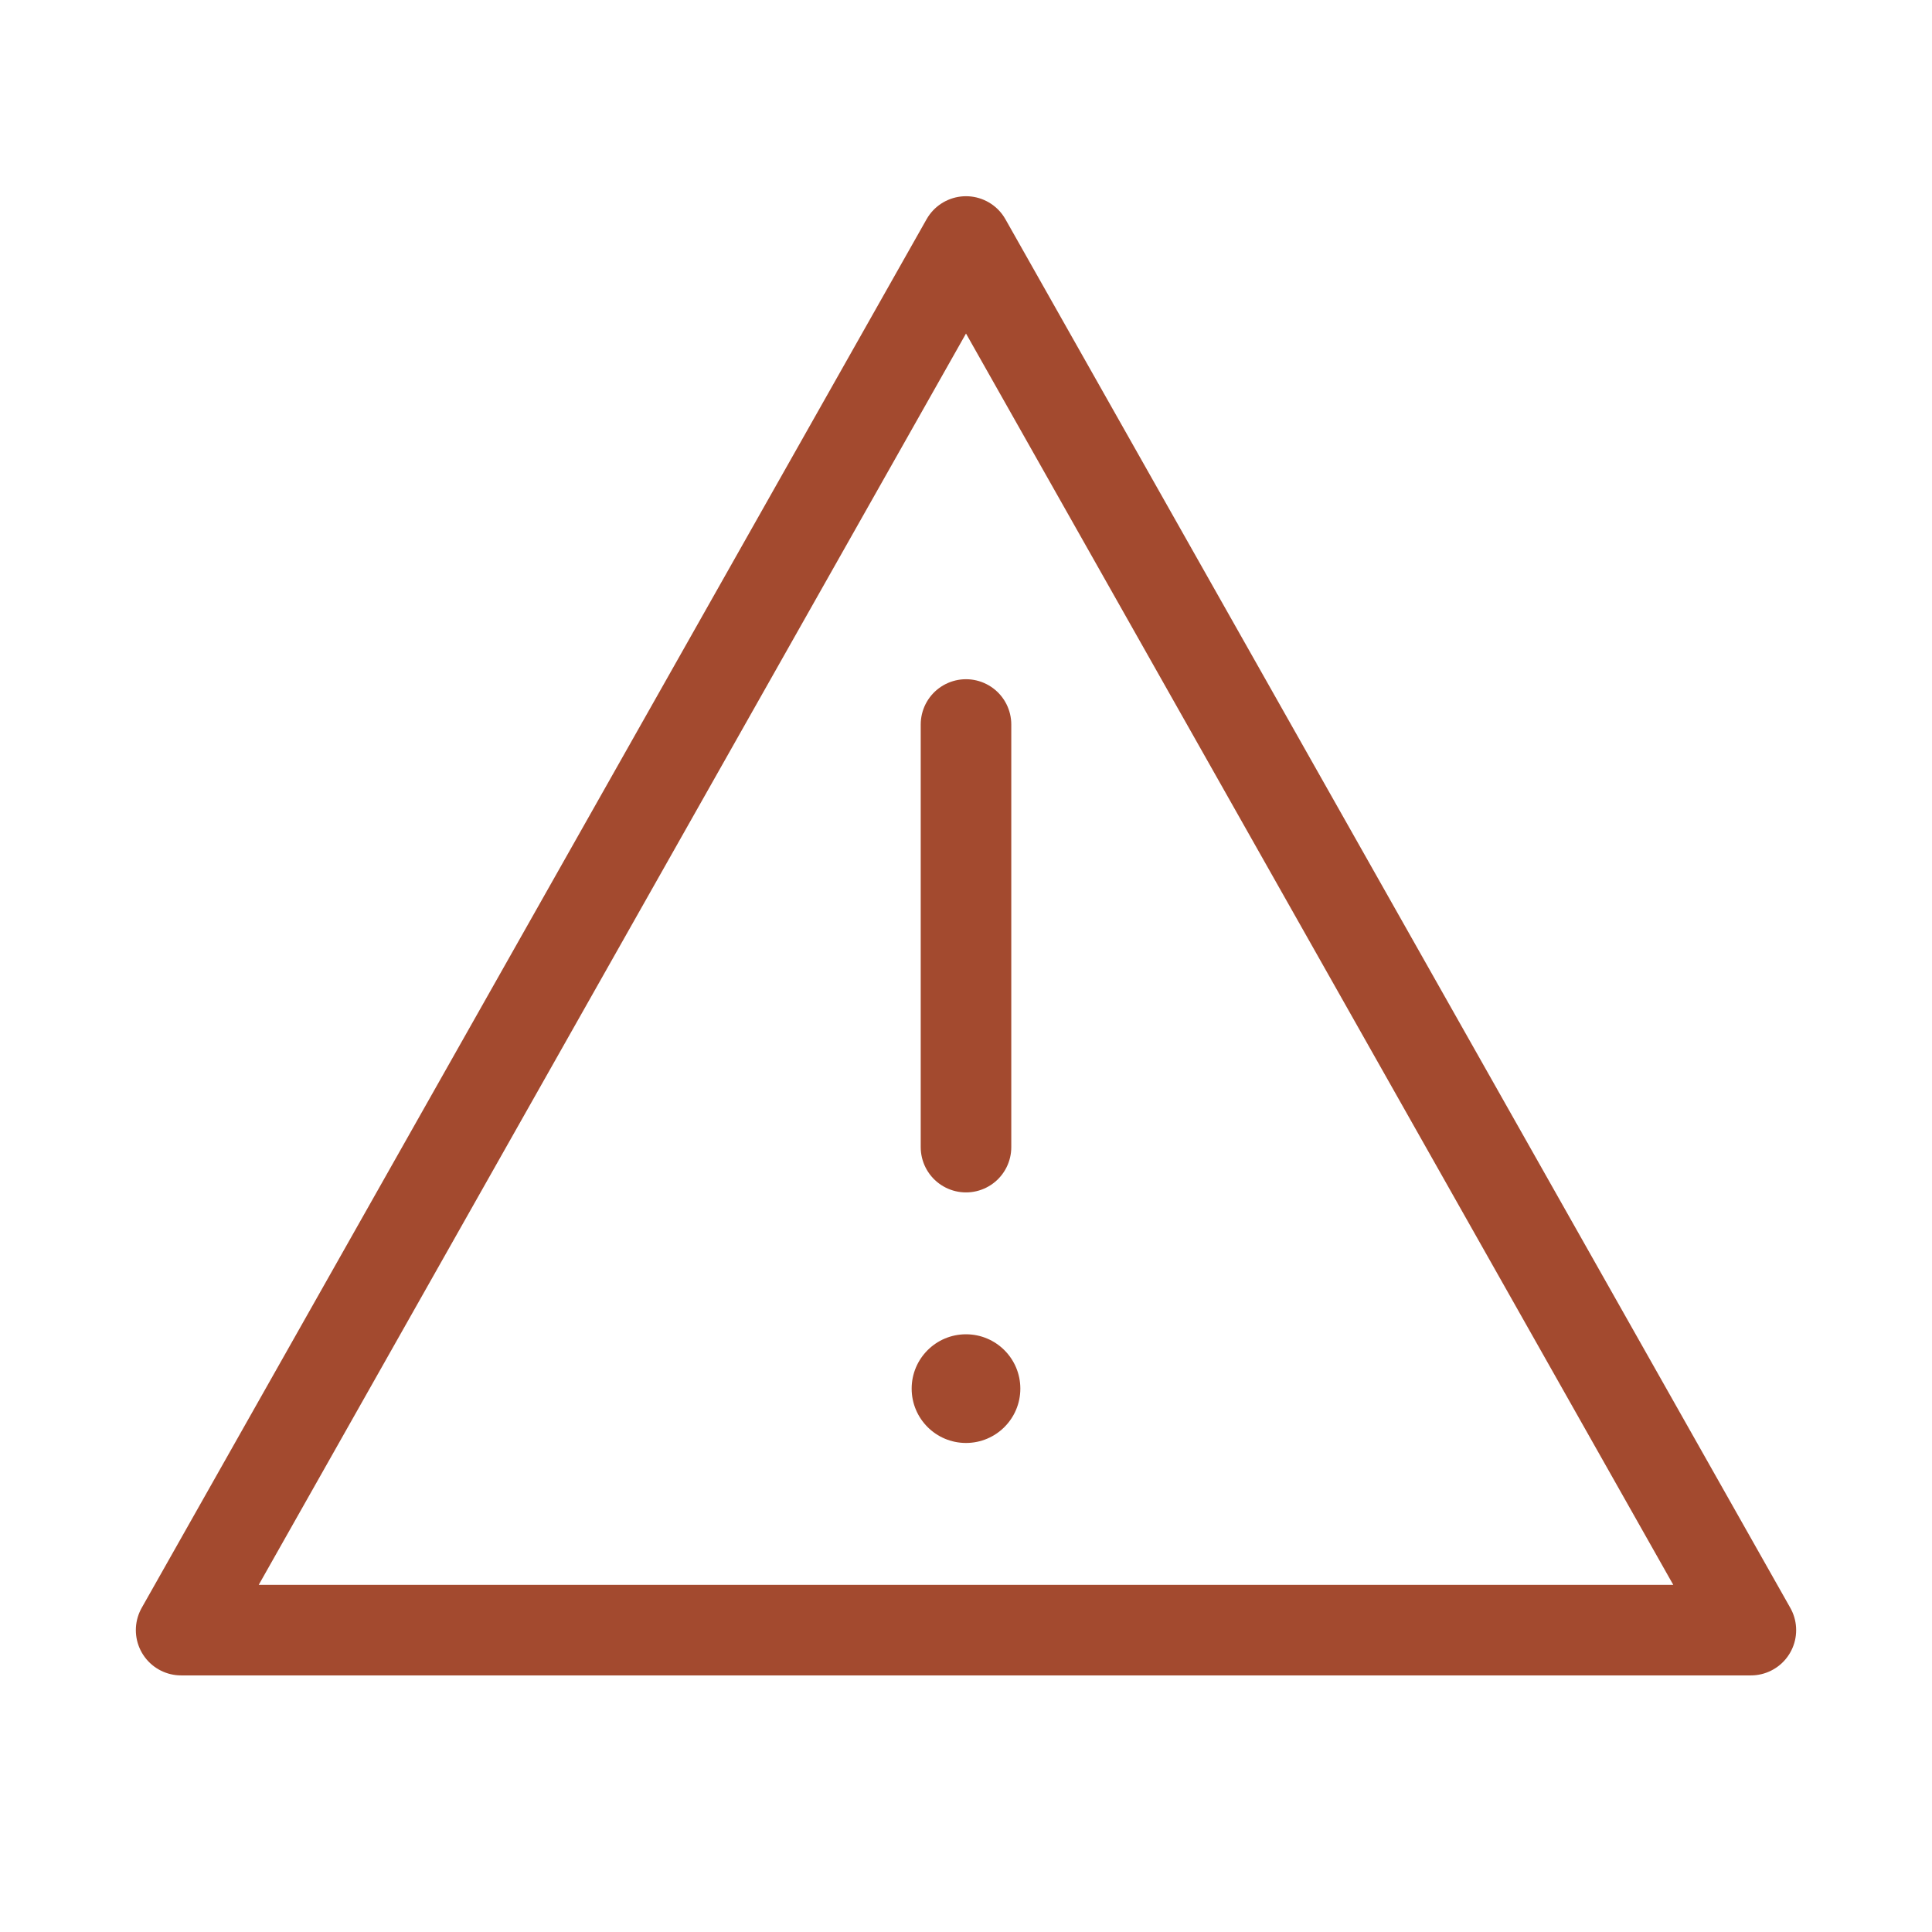
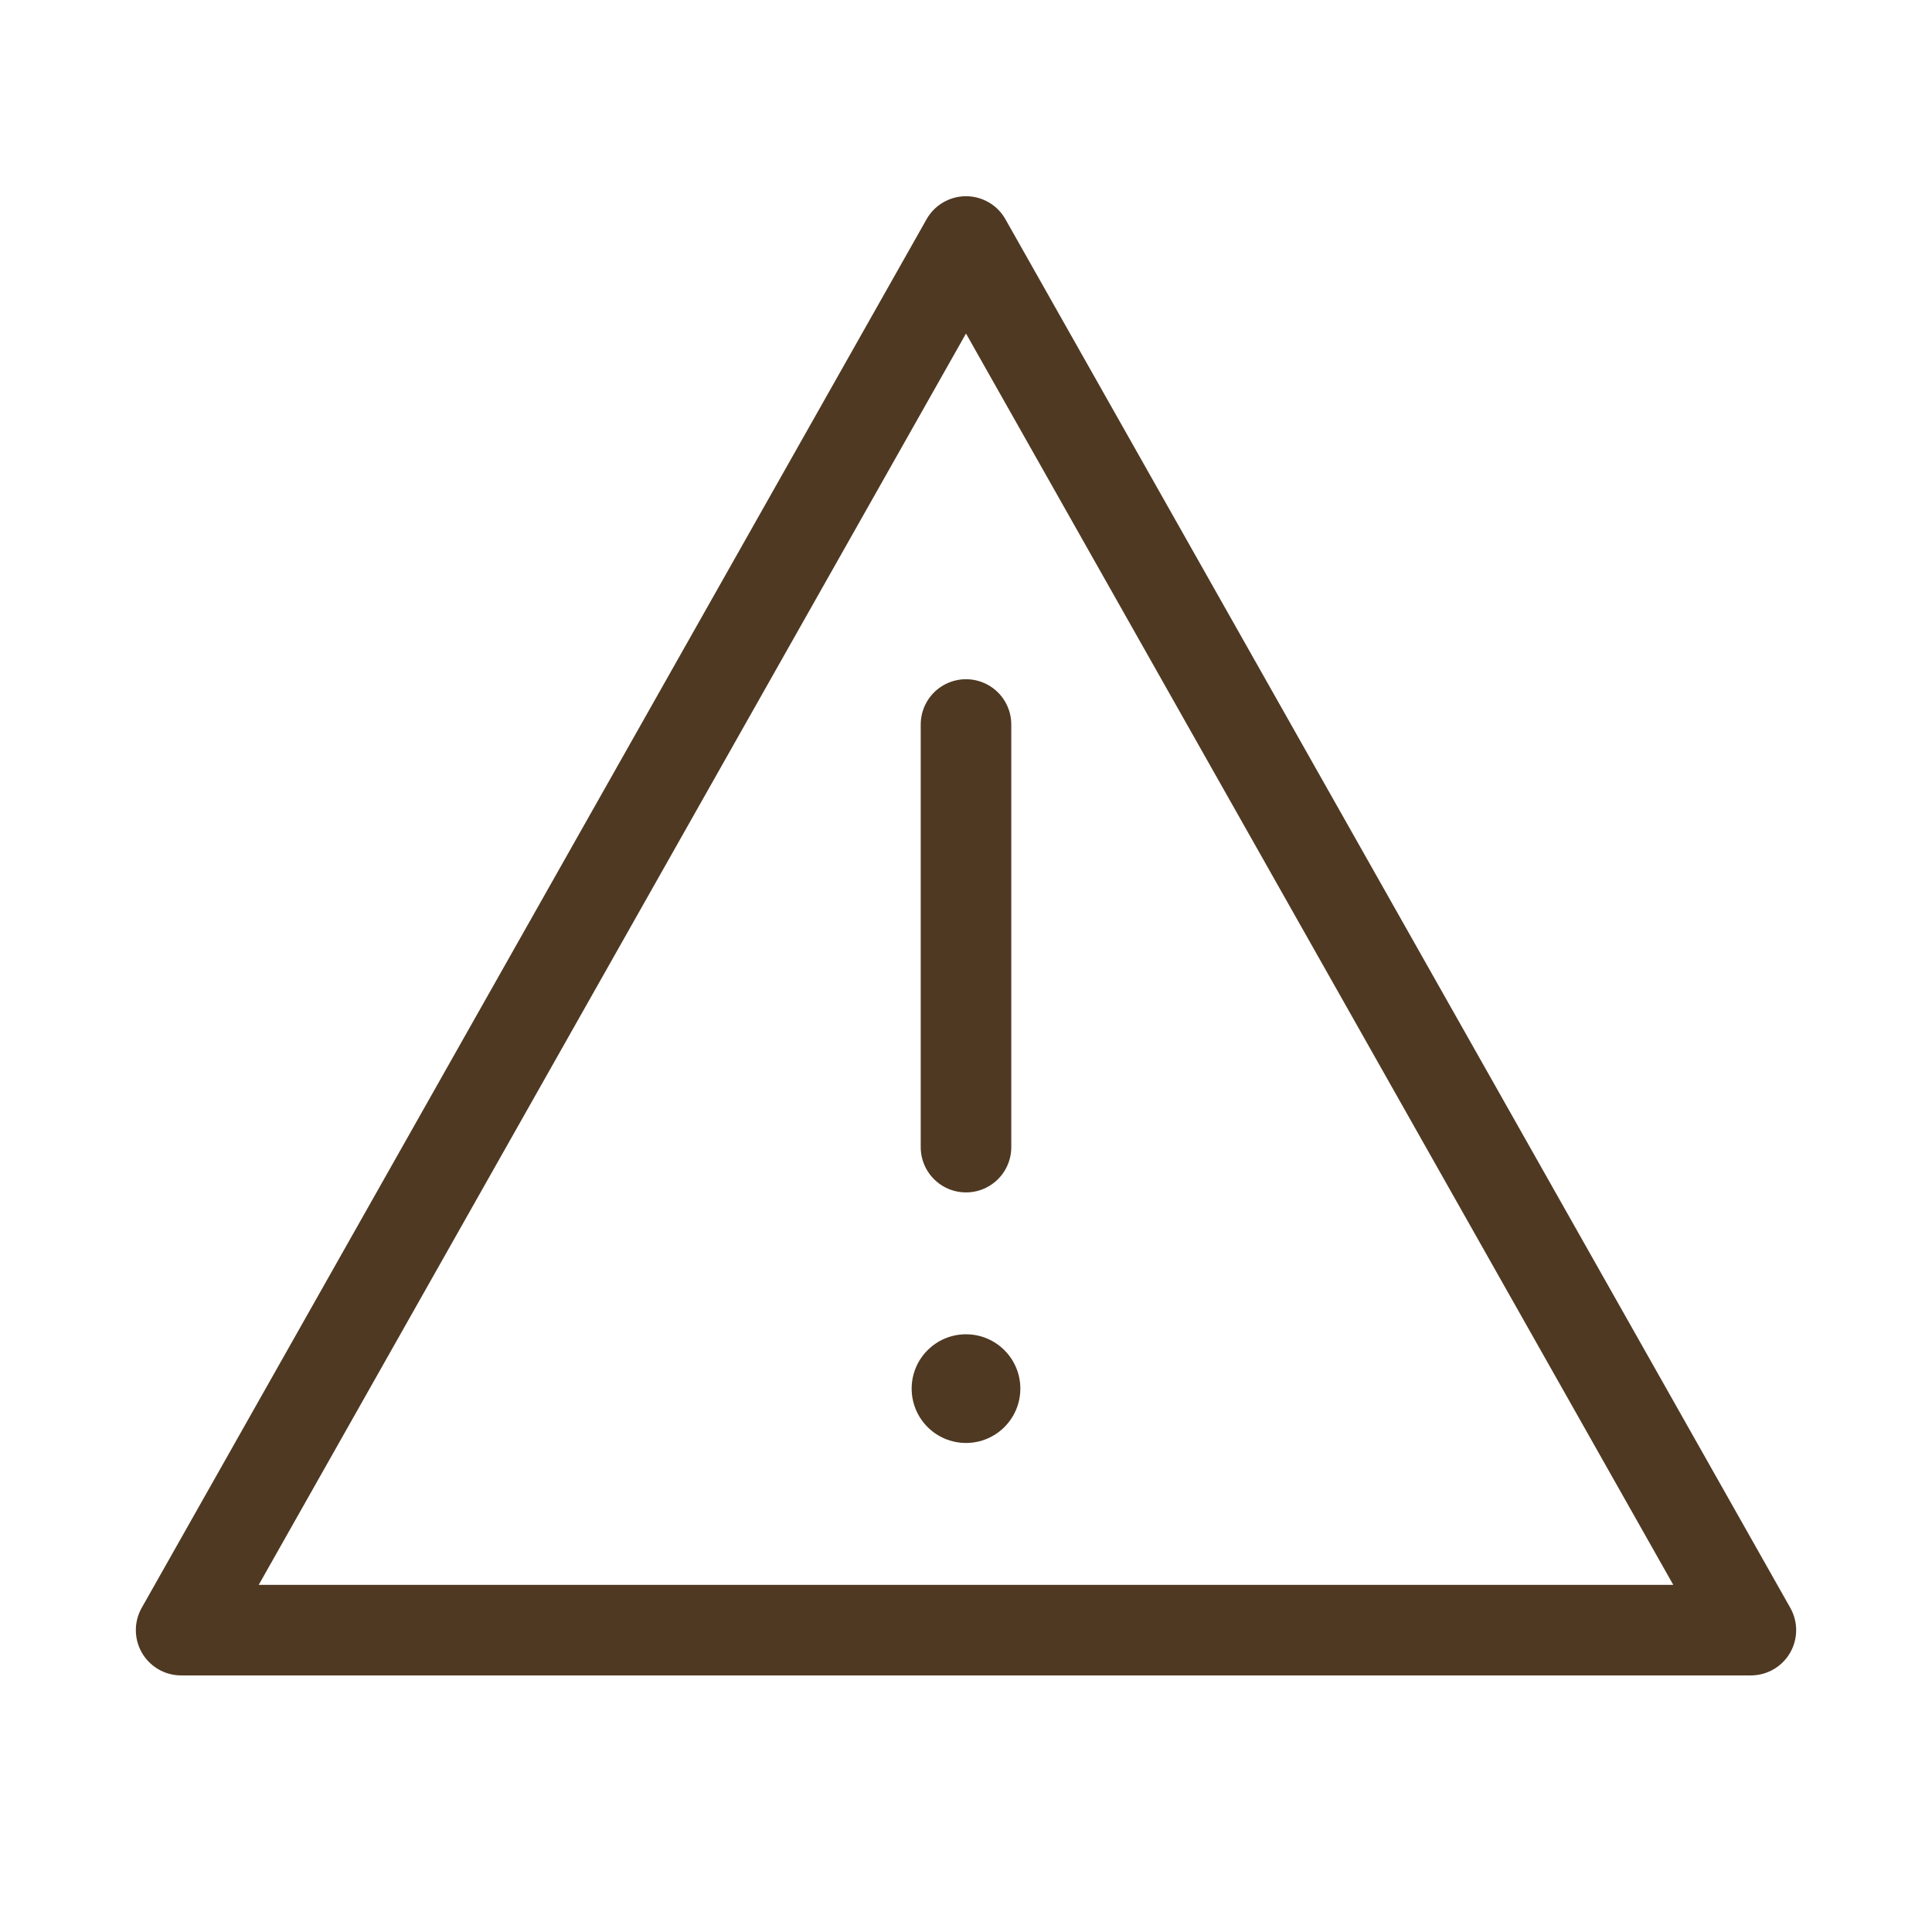
- <svg xmlns="http://www.w3.org/2000/svg" viewBox="0 0 64 64" fill="none" stroke="#a34a2f" stroke-width="3" stroke-linecap="round" stroke-linejoin="round">
+ <svg xmlns="http://www.w3.org/2000/svg" viewBox="0 0 64 64" fill="none" stroke="#4F3922" stroke-width="3" stroke-linecap="round" stroke-linejoin="round">
  <path d="M32 8 L58 54 L6 54 Z" />
  <line x1="32" y1="24" x2="32" y2="38" />
-   <circle cx="32" cy="46" r="1.8" fill="#a34a2f" stroke="none" />
+   <circle cx="32" cy="46" r="1.8" fill="#4F3922" stroke="none" />
</svg>
